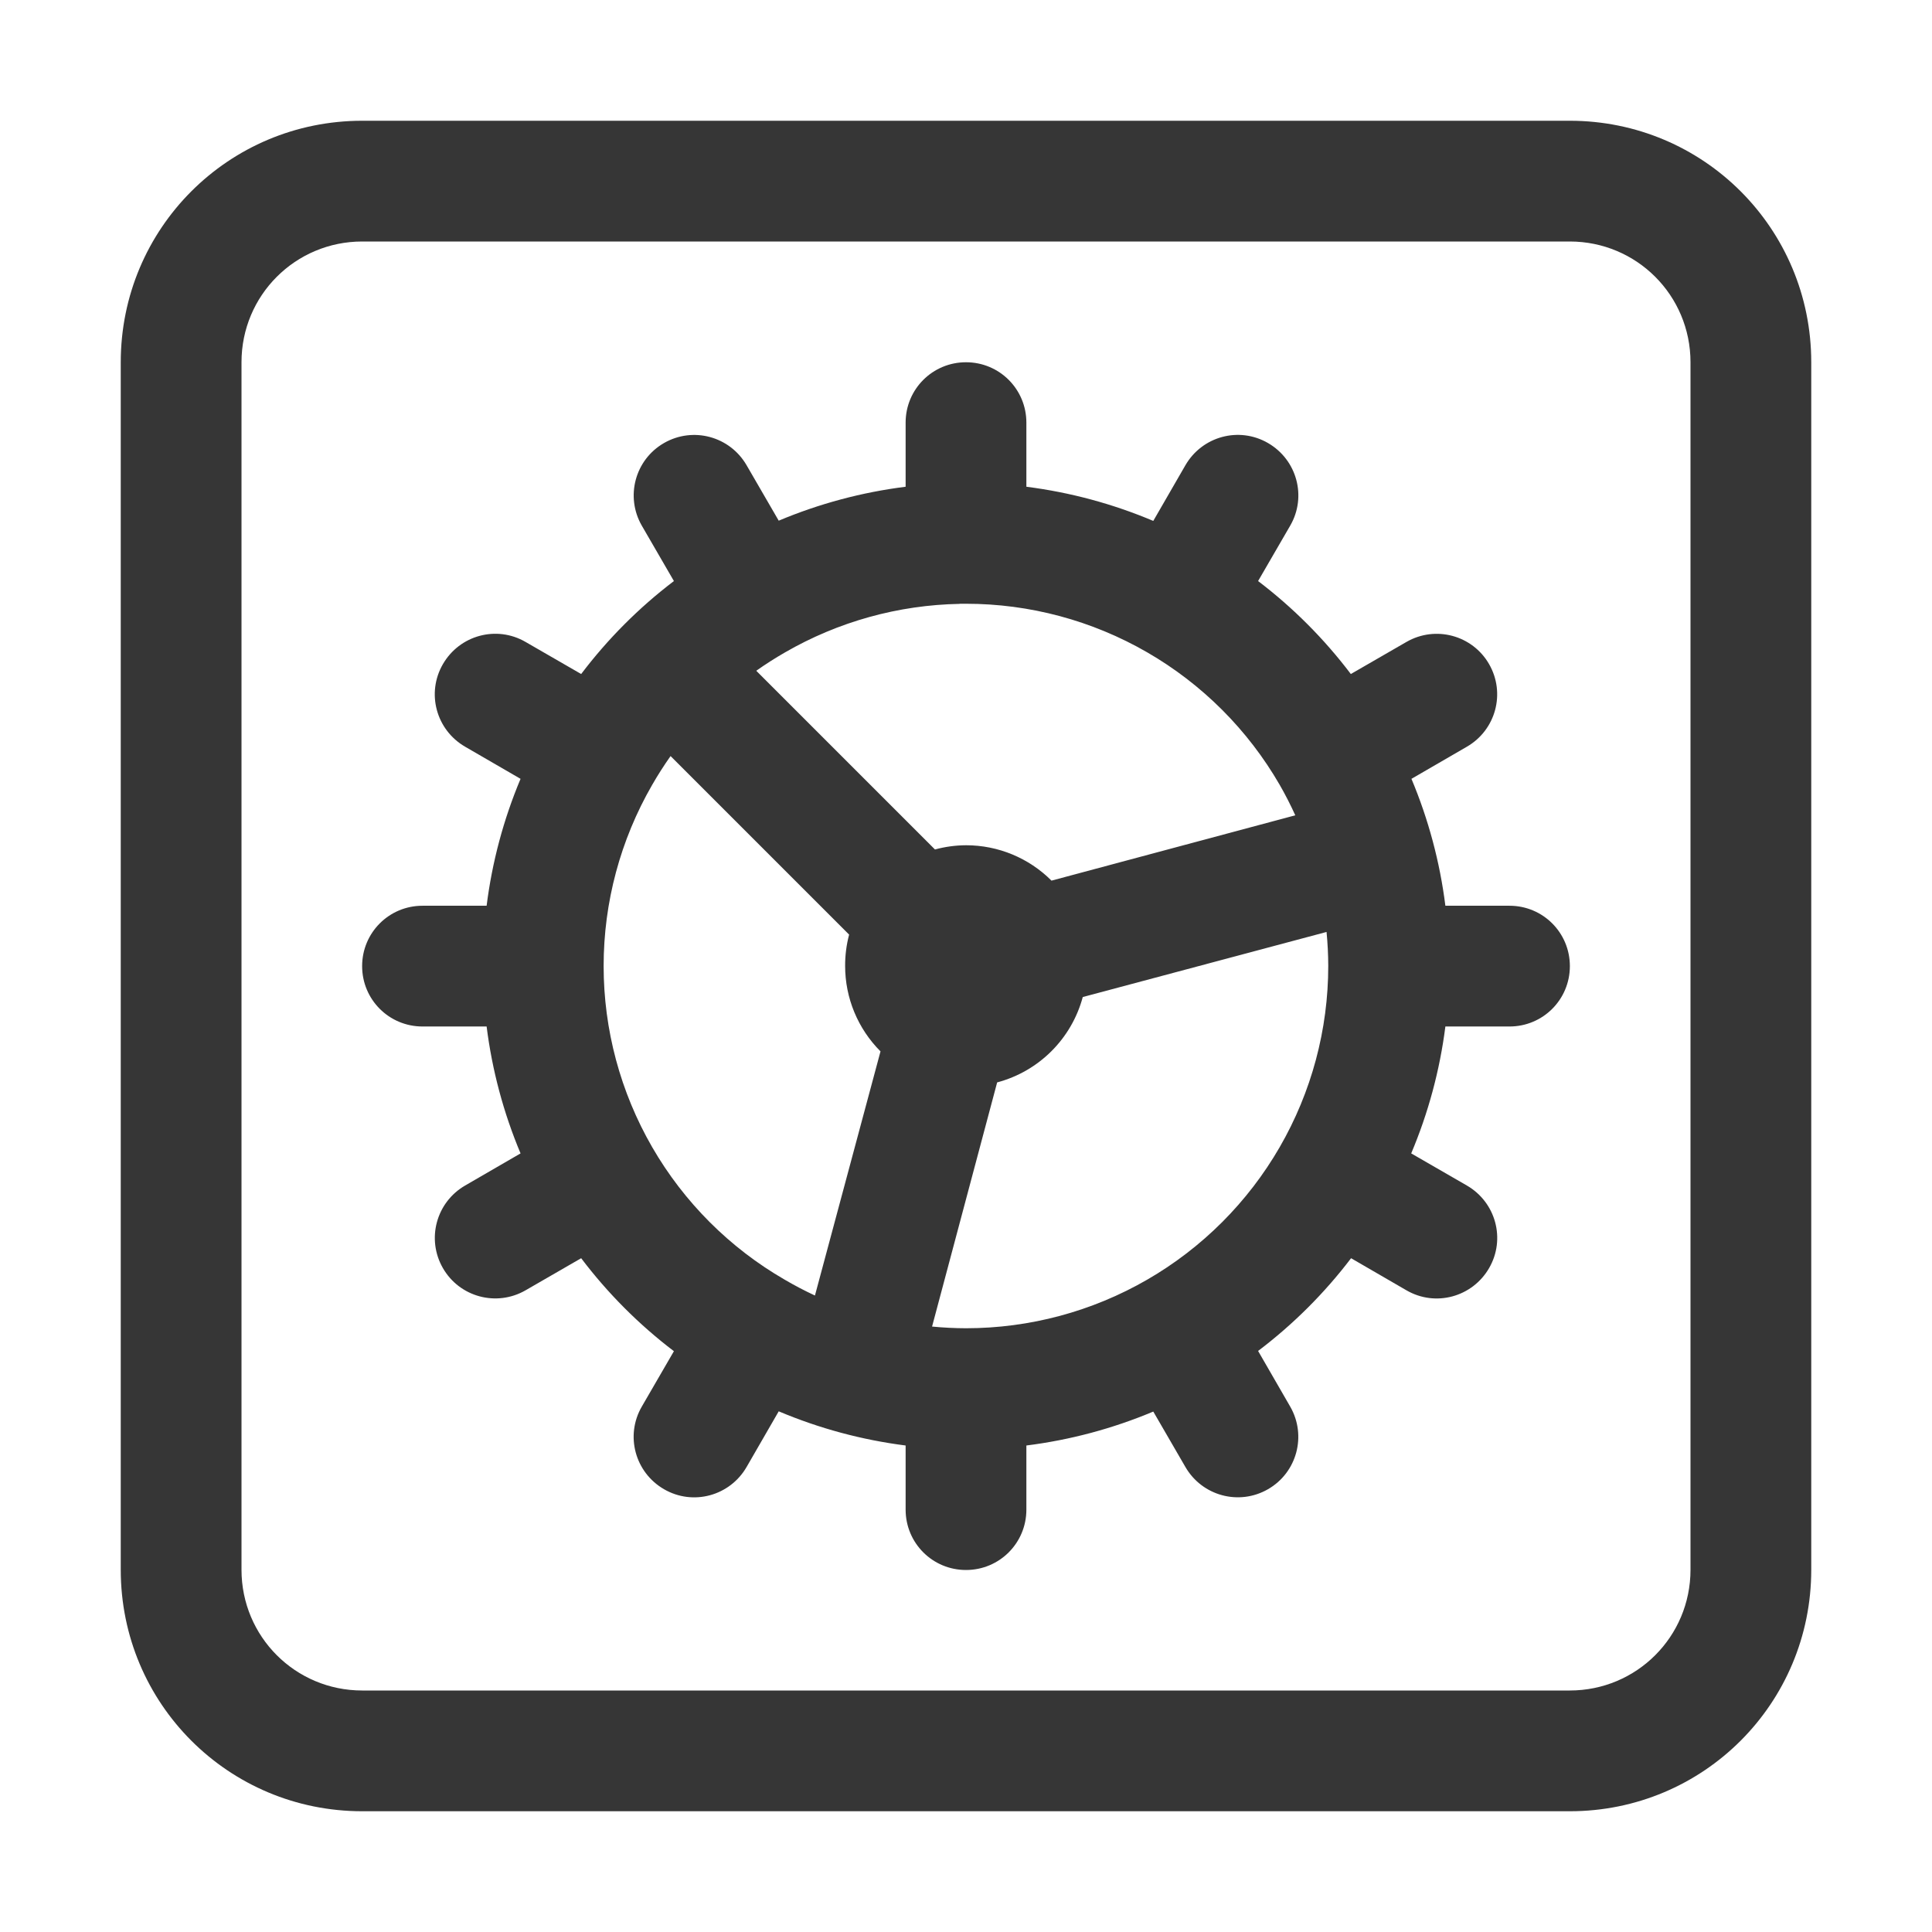
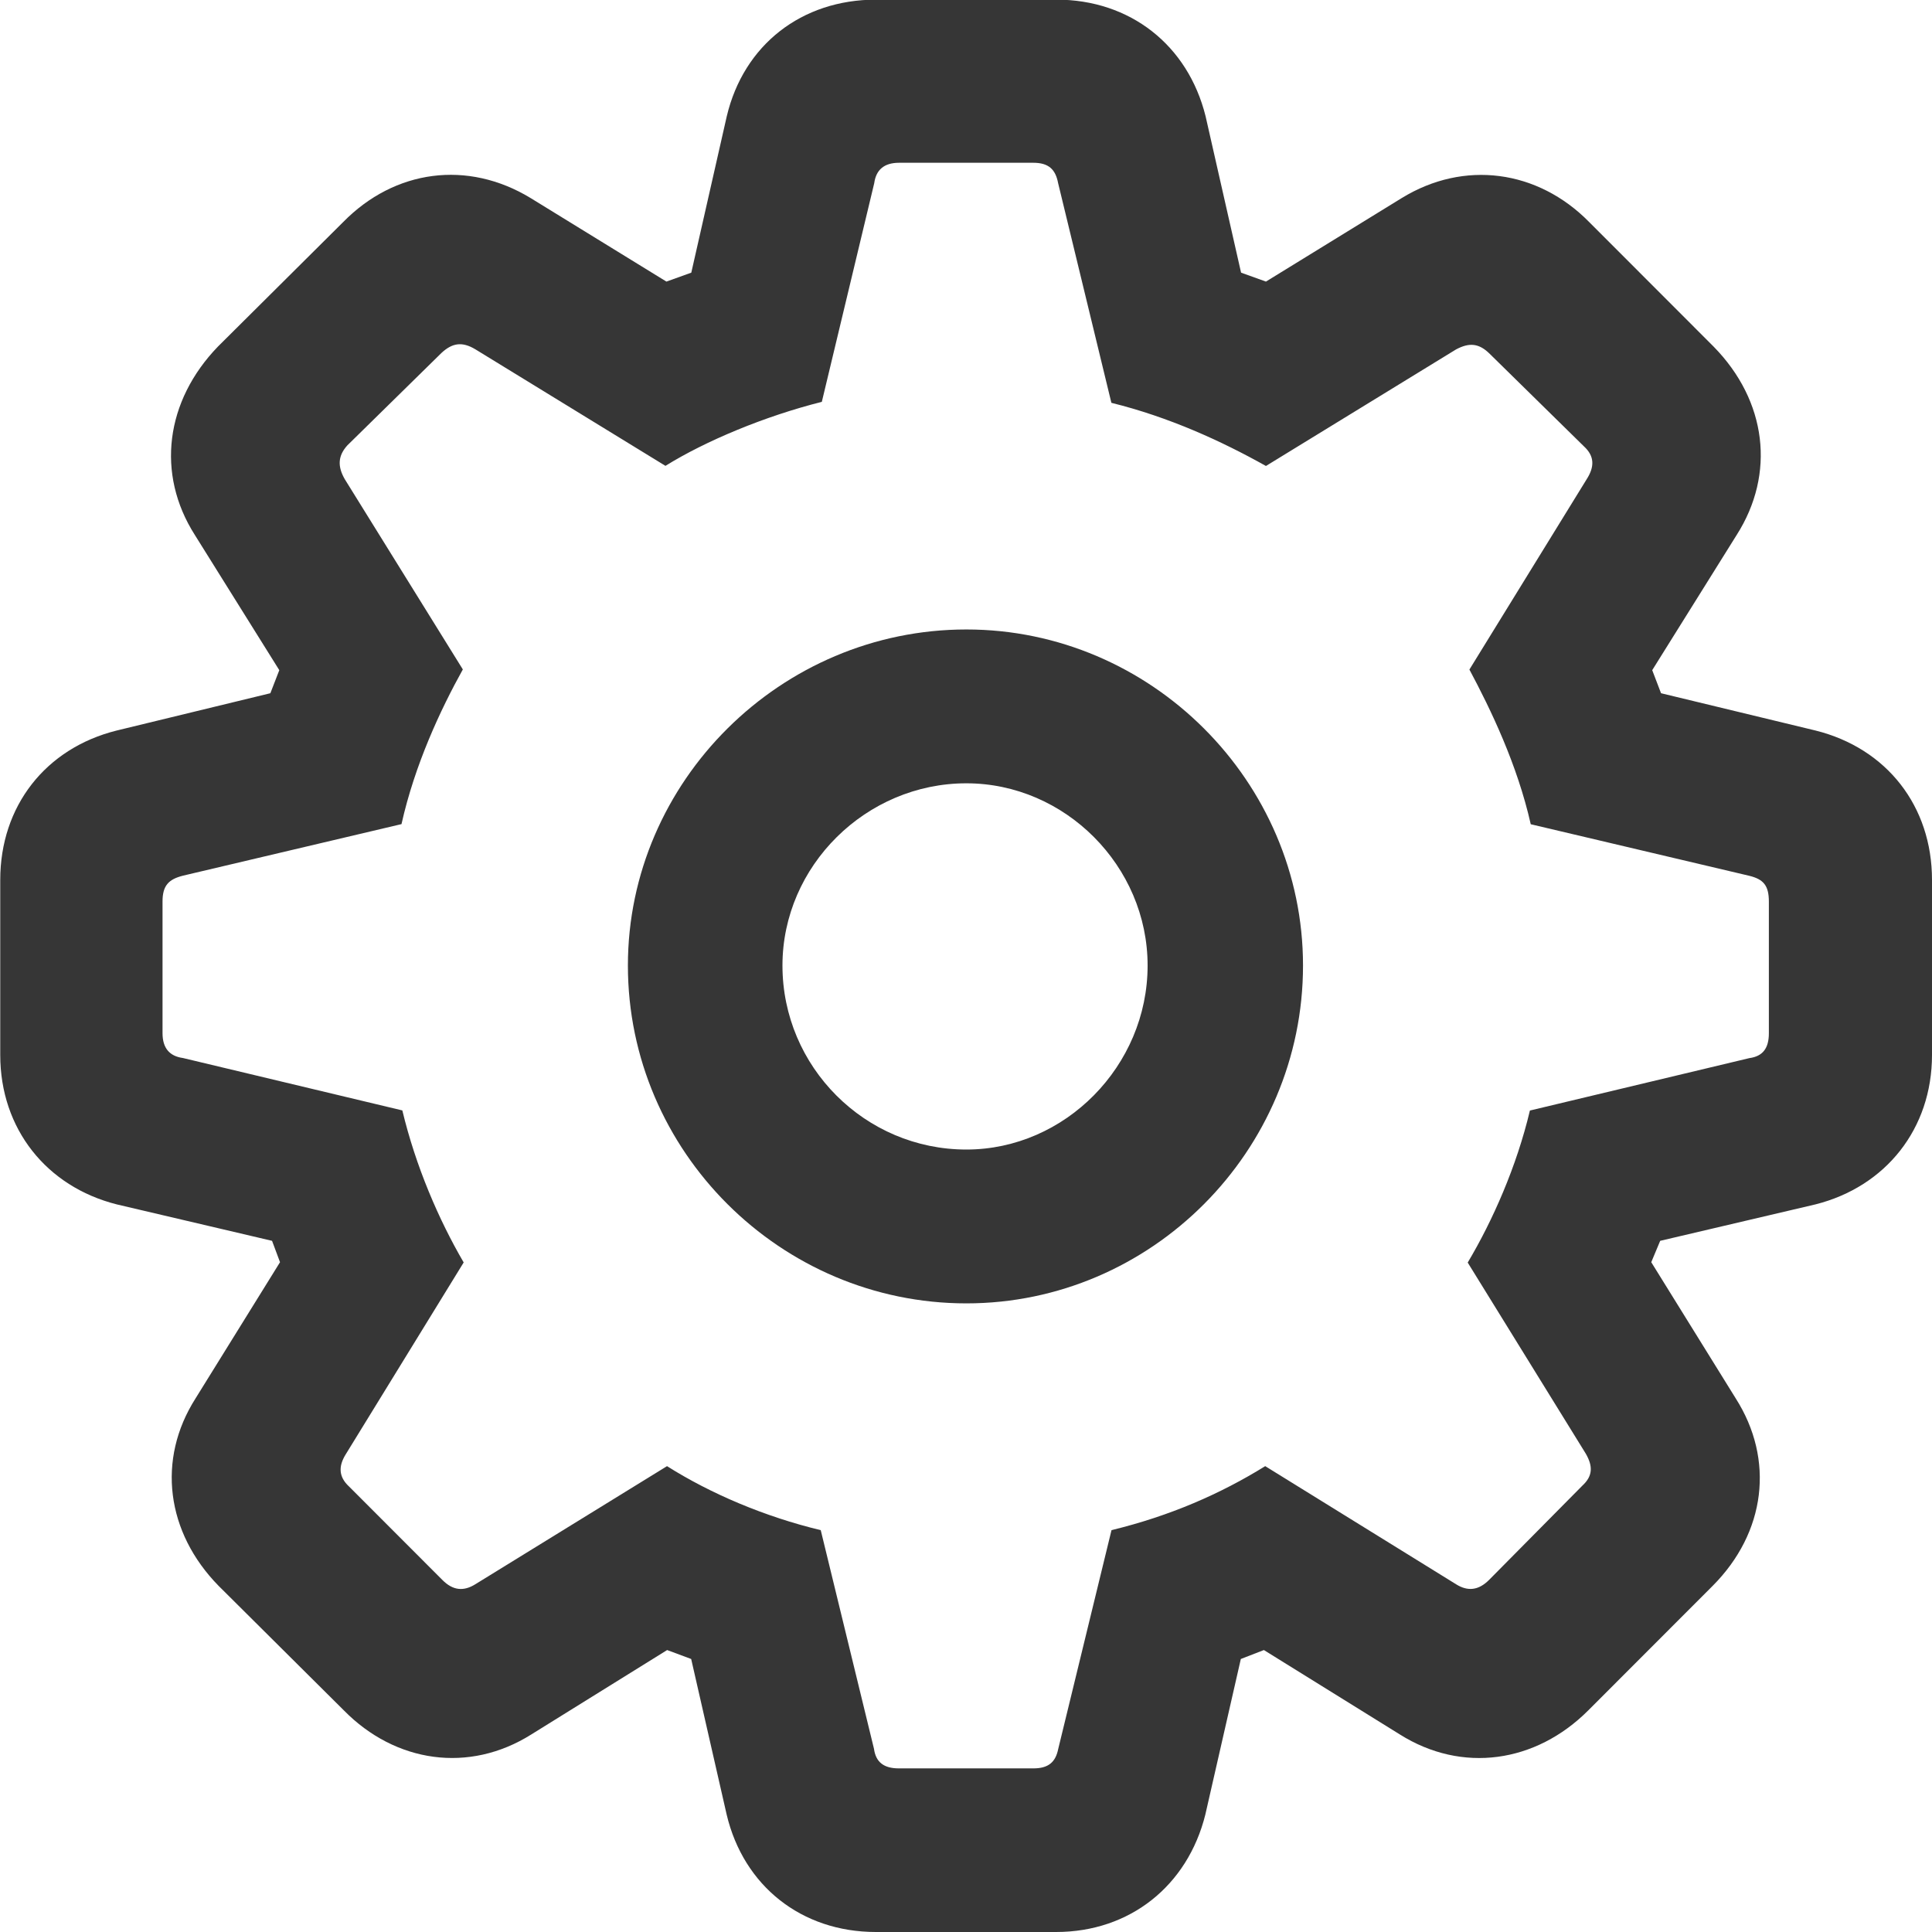
<svg xmlns="http://www.w3.org/2000/svg" width="16" height="16" version="1.1">
-   <path d="m3 1c-1.108 0-2 0.892-2 2v10c0 1.108 0.892 2 2 2h10c1.108 0 2-0.892 2-2v-10c0-1.108-0.892-2-2-2zm0 1h10c0.554 0 1 0.446 1 1v10c0 0.554-0.446 1-1 1h-10c-0.554 0-1-0.446-1-1v-10c0-0.554 0.446-1 1-1z" fill="#363636" stroke-linecap="round" stroke-width="2" />
-   <path d="m8 3c-0.277 0-0.5 0.223-0.5 0.5v0.531a4 4 0 0 0-1.051 0.281l-0.266-0.459c-0.139-0.24-0.444-0.322-0.684-0.184s-0.322 0.444-0.184 0.684l0.266 0.459a4 4 0 0 0-0.768 0.77l-0.461-0.266c-0.24-0.139-0.545-0.056-0.684 0.184s-0.056 0.545 0.184 0.684l0.459 0.266a4 4 0 0 0-0.281 1.051h-0.531c-0.277 0-0.5 0.223-0.5 0.5s0.223 0.5 0.5 0.5h0.531a4 4 0 0 0 0.281 1.051l-0.459 0.266c-0.24 0.139-0.322 0.444-0.184 0.684s0.444 0.322 0.684 0.184l0.461-0.266a4 4 0 0 0 0.768 0.77l-0.266 0.459c-0.139 0.24-0.056 0.545 0.184 0.684s0.545 0.056 0.684-0.184l0.266-0.461a4 4 0 0 0 1.051 0.283v0.531c0 0.277 0.223 0.5 0.5 0.5s0.5-0.223 0.5-0.5v-0.531a4 4 0 0 0 1.051-0.281l0.266 0.459c0.139 0.24 0.444 0.322 0.684 0.184s0.322-0.444 0.184-0.684l-0.266-0.461a4 4 0 0 0 0.77-0.768l0.459 0.266c0.24 0.139 0.545 0.056 0.684-0.184s0.056-0.545-0.184-0.684l-0.461-0.266a4 4 0 0 0 0.283-1.051h0.531c0.277 0 0.5-0.223 0.5-0.5s-0.223-0.5-0.5-0.5h-0.531a4 4 0 0 0-0.281-1.051l0.459-0.266c0.24-0.139 0.322-0.444 0.184-0.684s-0.444-0.322-0.684-0.184l-0.461 0.266a4 4 0 0 0-0.768-0.77l0.266-0.459c0.139-0.24 0.056-0.545-0.184-0.684s-0.545-0.056-0.684 0.184l-0.266 0.461a4 4 0 0 0-1.051-0.283v-0.531c0-0.277-0.223-0.5-0.5-0.5zm-0.053 2a3 3 0 0 1 0.002 0 3 3 0 0 1 0.051 0 3 3 0 0 1 1.5 0.402 3 3 0 0 1 1.098 1.098 3 3 0 0 1 0.129 0.252l-2.019 0.541a1 1 0 0 0-0.707-0.293 1 1 0 0 0-0.258 0.035l-1.48-1.48a3 3 0 0 1 0.238-0.152 3 3 0 0 1 1.447-0.402zm-2.393 1.262 1.478 1.478a1 1 0 0 0-0.033 0.26 1 1 0 0 0 0.293 0.707l-0.543 2.022a3 3 0 0 1-0.25-0.131 3 3 0 0 1-1.098-1.098 3 3 0 0 1-0.402-1.5 3 3 0 0 1 0.402-1.5 3 3 0 0 1 0.152-0.238zm5.432 1.457a3 3 0 0 1 0.014 0.281 3 3 0 0 1-0.402 1.5 3 3 0 0 1-1.098 1.098 3 3 0 0 1-1.5 0.402 3 3 0 0 1-0.281-0.014l0.539-2.022a1 1 0 0 0 0.709-0.707l2.019-0.539z" fill="#363636" stroke-linecap="round" stroke-width="2" />
+   <path d="m7.253 16h1.493c0.611 0 1.089-0.383 1.236-0.972l0.294-1.289 0.191-0.074 1.126 0.699c0.515 0.324 1.125 0.236 1.56-0.199l1.03-1.031c0.441-0.442 0.515-1.046 0.191-1.554l-0.699-1.127 0.074-0.177 1.287-0.302c0.581-0.147 0.964-0.626 0.964-1.237v-1.45c0-0.611-0.375-1.09-0.964-1.237l-1.28-0.309-0.073-0.191 0.699-1.119c0.324-0.508 0.25-1.112-0.191-1.561l-1.03-1.031c-0.427-0.434-1.037-0.515-1.552-0.199l-1.125 0.692-0.206-0.074-0.294-1.296c-0.147-0.589-0.625-0.965-1.236-0.965h-1.493c-0.618 0-1.096 0.376-1.236 0.965l-0.294 1.296-0.206 0.074-1.125-0.692c-0.522-0.317-1.125-0.236-1.552 0.199l-1.037 1.031c-0.434 0.449-0.515 1.053-0.191 1.561l0.699 1.119-0.074 0.191-1.273 0.309c-0.589 0.147-0.964 0.626-0.964 1.237v1.45c0 0.611 0.383 1.09 0.964 1.237l1.287 0.302 0.066 0.177-0.699 1.127c-0.324 0.508-0.243 1.112 0.191 1.554l1.037 1.031c0.427 0.434 1.037 0.523 1.552 0.199l1.125-0.699 0.199 0.074 0.294 1.289c0.14 0.589 0.618 0.972 1.236 0.972zm0.191-1.355c-0.125 0-0.191-0.052-0.206-0.162l-0.441-1.811c-0.463-0.111-0.912-0.302-1.273-0.53l-1.589 0.979c-0.096 0.059-0.184 0.052-0.272-0.037l-0.772-0.773c-0.088-0.081-0.088-0.169-0.029-0.265l0.978-1.591c-0.206-0.353-0.397-0.795-0.508-1.259l-1.817-0.434c-0.11-0.015-0.169-0.081-0.169-0.206v-1.09c0-0.133 0.051-0.184 0.169-0.214l1.81-0.427c0.11-0.493 0.324-0.95 0.508-1.281l-0.978-1.576c-0.059-0.103-0.059-0.191 0.022-0.28l0.78-0.766c0.088-0.081 0.169-0.096 0.28-0.029l1.574 0.965c0.331-0.206 0.824-0.412 1.295-0.53l0.434-1.811c0.015-0.11 0.081-0.169 0.206-0.169h1.111c0.125 0 0.184 0.052 0.206 0.169l0.441 1.819c0.478 0.118 0.912 0.317 1.28 0.523l1.574-0.965c0.11-0.059 0.191-0.052 0.28 0.037l0.78 0.766c0.088 0.081 0.088 0.169 0.022 0.272l-0.971 1.576c0.177 0.331 0.397 0.788 0.508 1.281l1.81 0.427c0.118 0.029 0.162 0.081 0.162 0.214v1.09c0 0.125-0.051 0.191-0.162 0.206l-1.817 0.434c-0.11 0.464-0.309 0.913-0.515 1.259l0.978 1.583c0.059 0.103 0.059 0.184-0.029 0.265l-0.772 0.78c-0.088 0.088-0.177 0.096-0.272 0.037l-1.582-0.979c-0.368 0.228-0.787 0.412-1.273 0.53l-0.441 1.811c-0.022 0.11-0.081 0.162-0.206 0.162zm0.559-3.851c1.53 0 2.788-1.259 2.788-2.798 0-1.524-1.258-2.783-2.788-2.783-1.538 0-2.803 1.259-2.803 2.783 0 1.539 1.265 2.798 2.803 2.798zm0-1.274c-0.839 0-1.523-0.685-1.523-1.524 0-0.825 0.692-1.509 1.523-1.509 0.817 0 1.501 0.685 1.501 1.509 0 0.832-0.684 1.524-1.501 1.524z" fill="#363636" stroke-width=".837" />
</svg>
